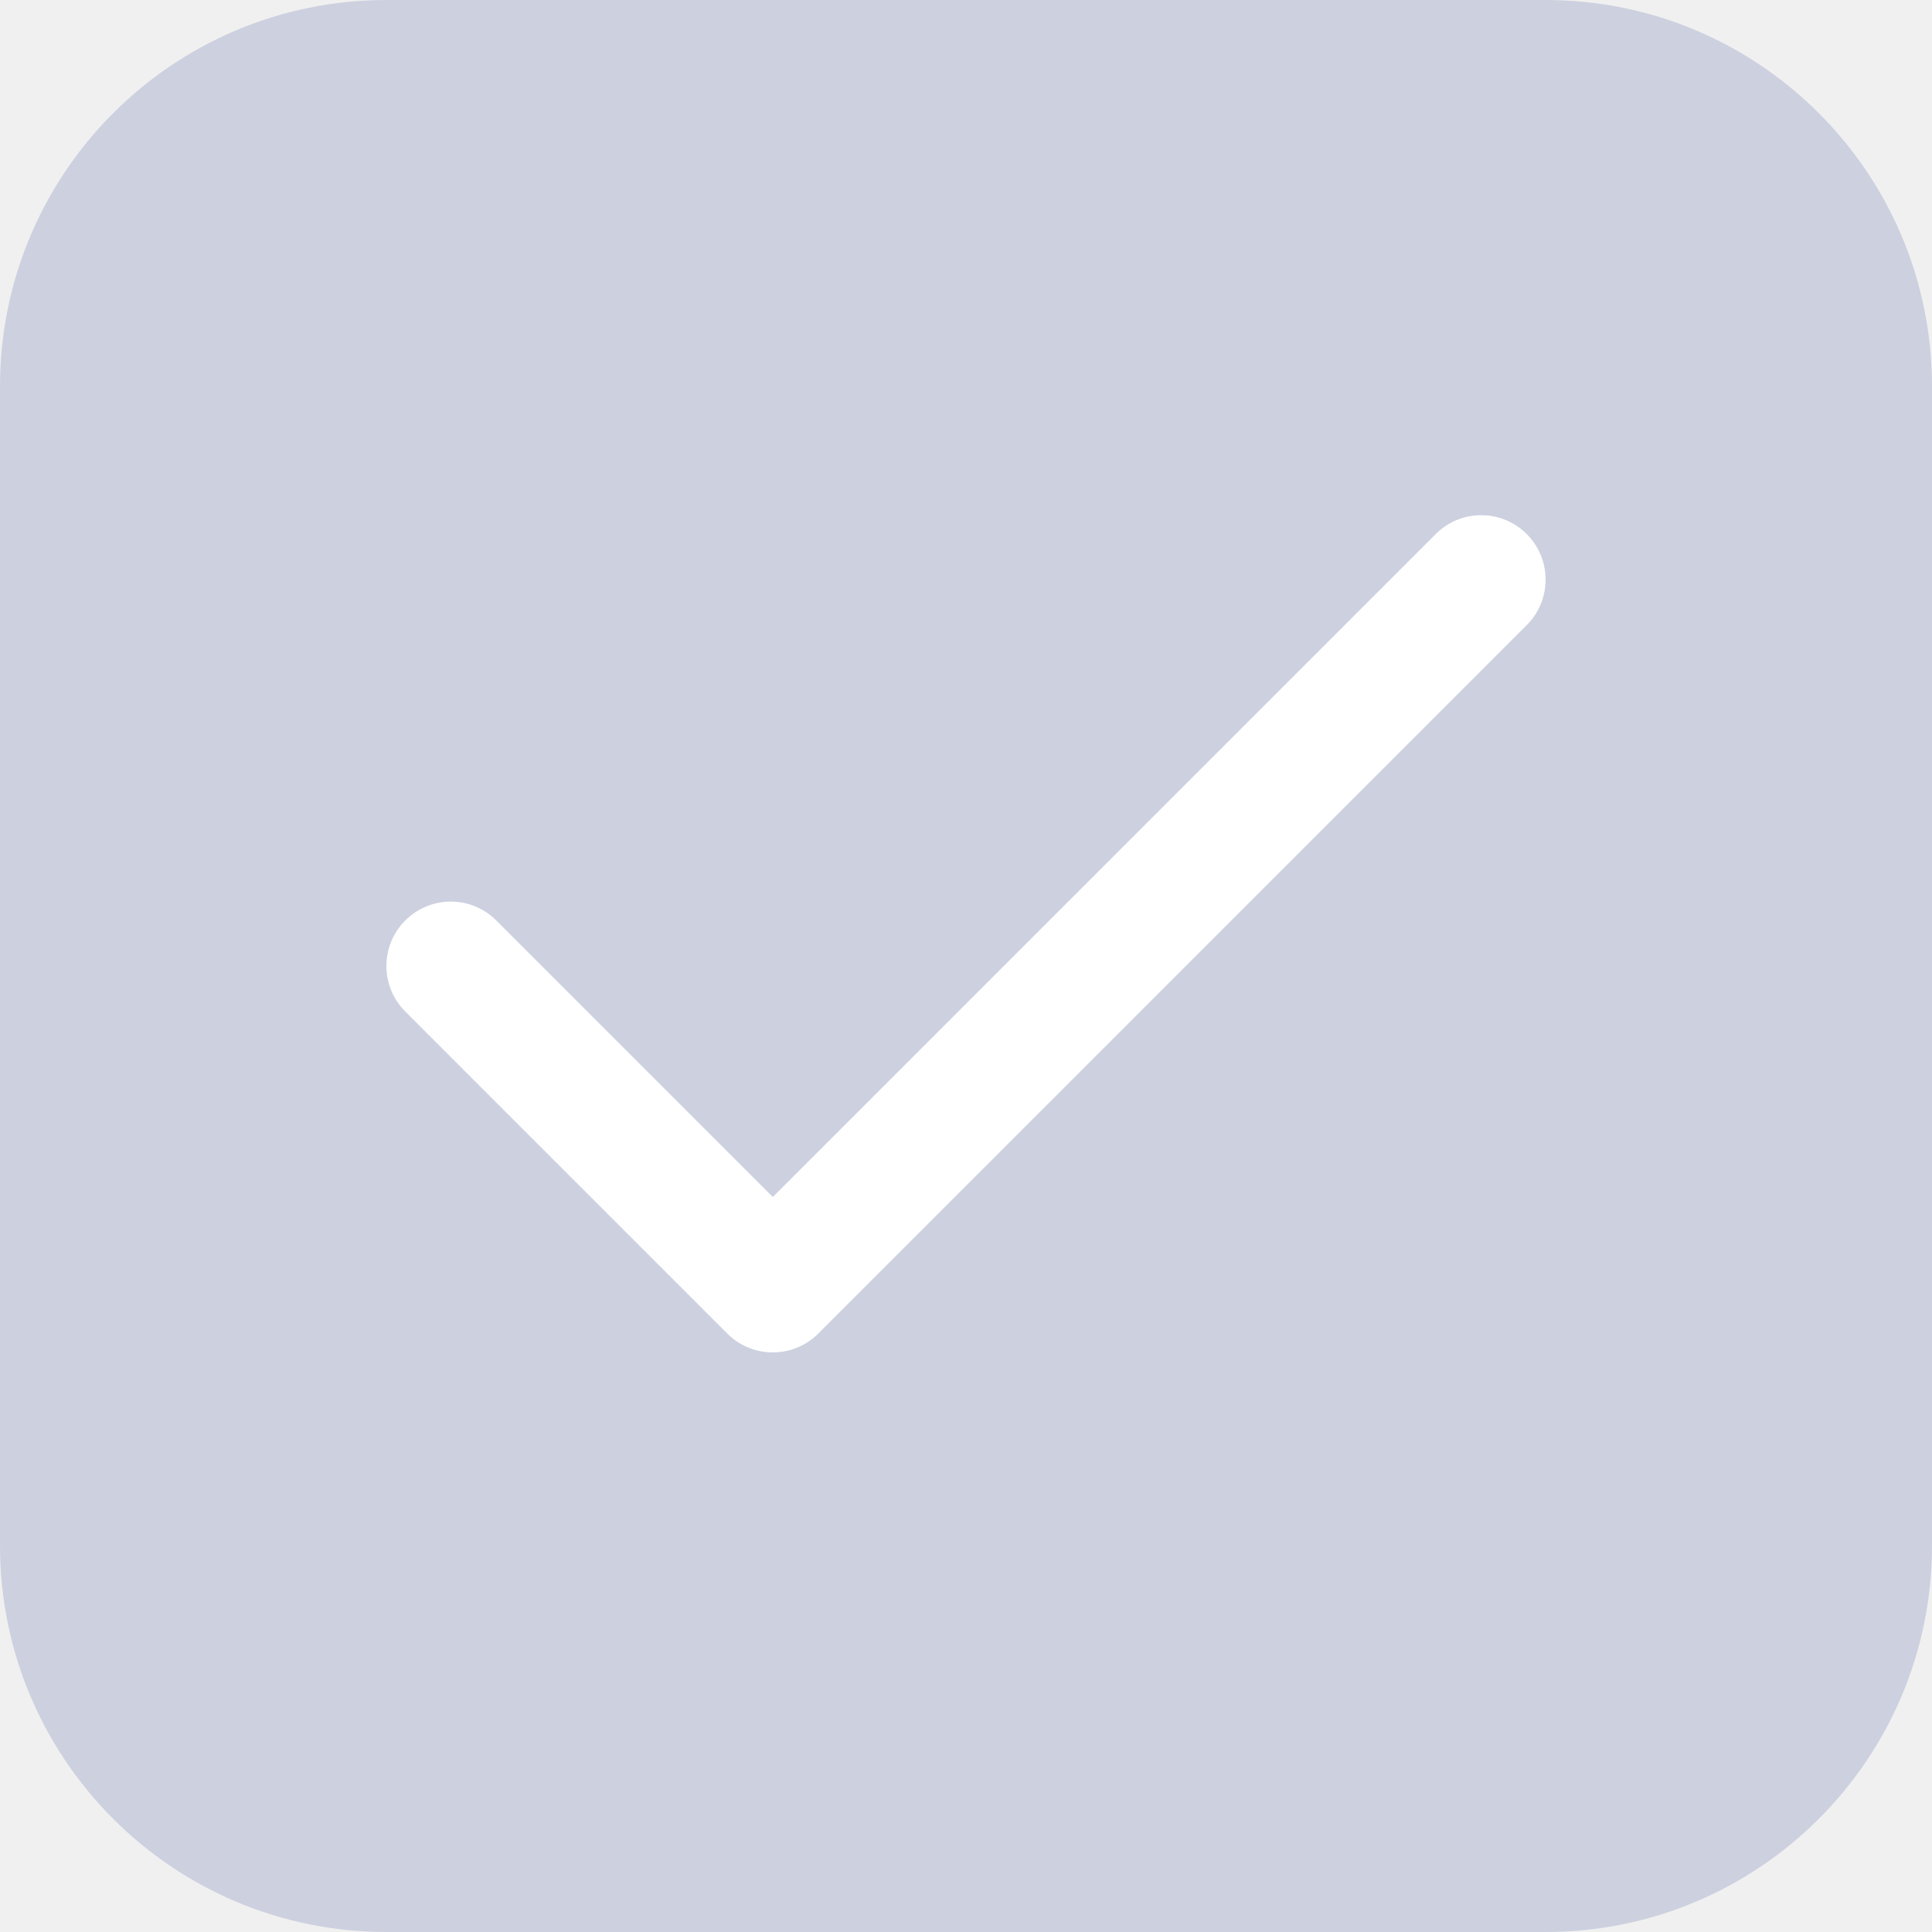
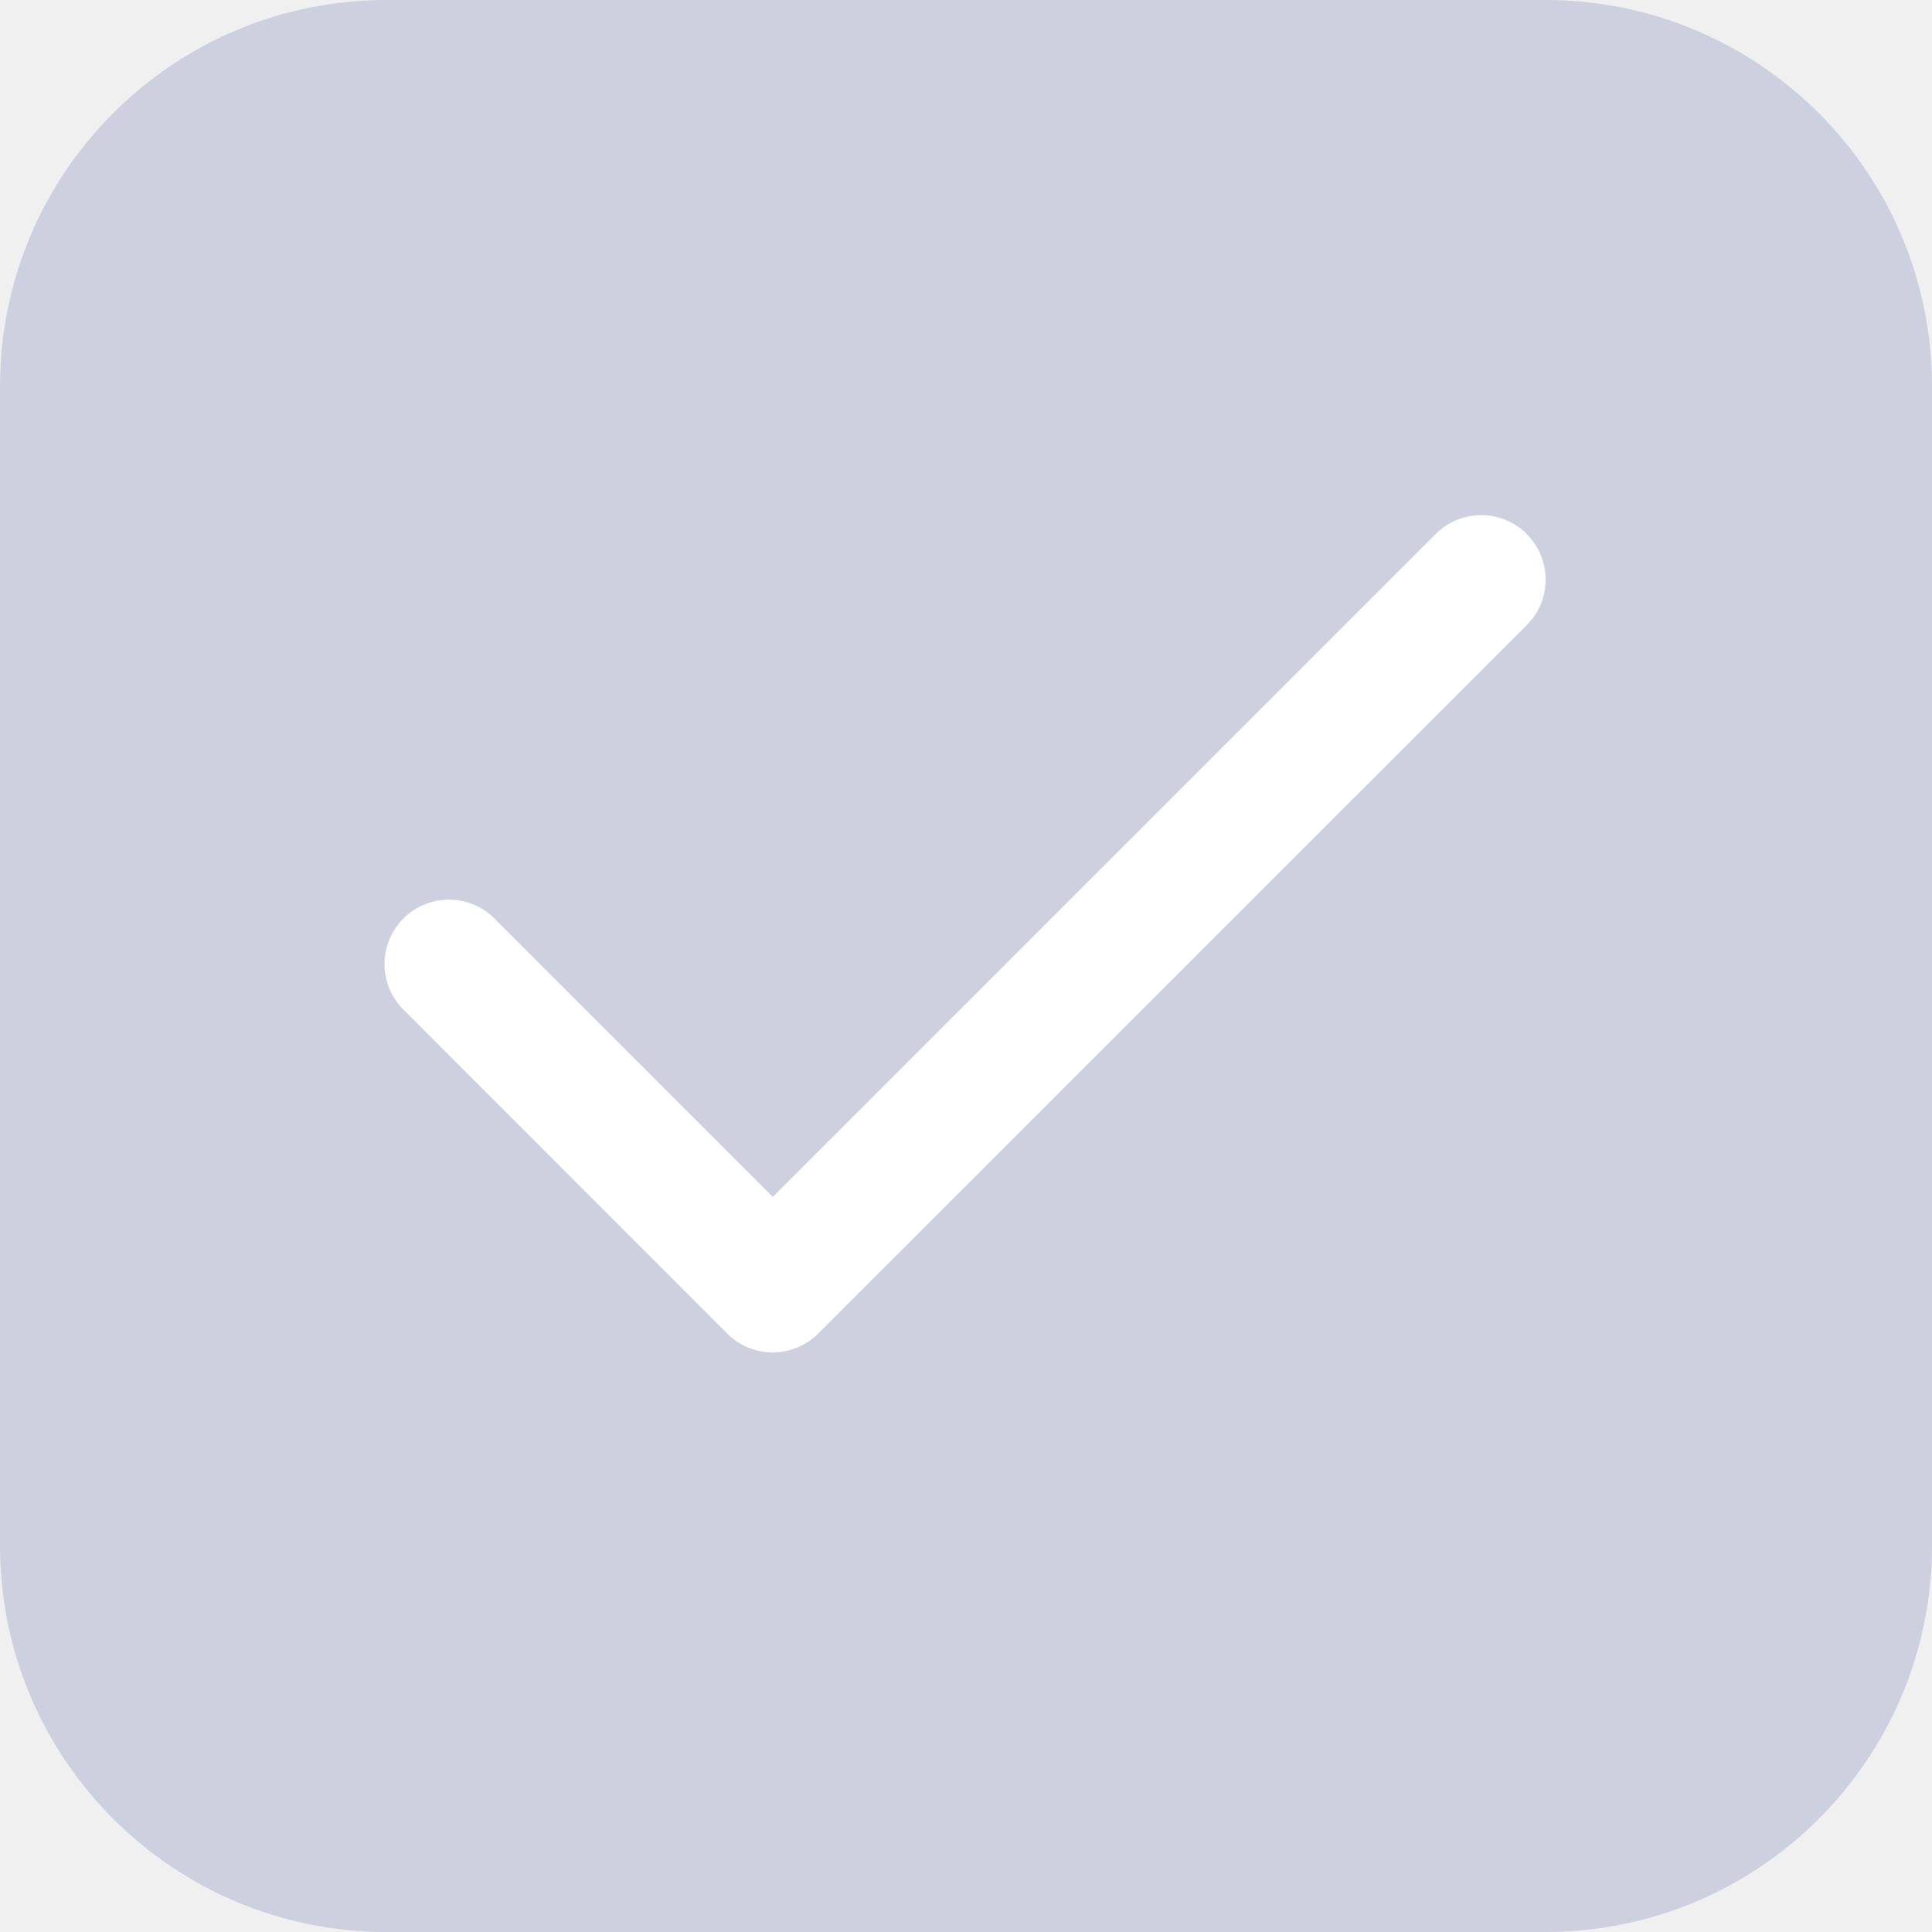
- <svg xmlns="http://www.w3.org/2000/svg" width="20" height="20" viewBox="0 0 20 20" fill="none">
-   <rect width="20" height="20" rx="4" fill="#CDD0DF" />
-   <path fill-rule="evenodd" clip-rule="evenodd" d="M15.805 5.529C16.065 5.789 16.065 6.211 15.805 6.471L8.471 13.805C8.211 14.065 7.789 14.065 7.529 13.805L4.195 10.471C3.935 10.211 3.935 9.789 4.195 9.529C4.456 9.268 4.878 9.268 5.138 9.529L8 12.391L14.862 5.529C15.122 5.268 15.544 5.268 15.805 5.529Z" fill="white" />
+ <svg xmlns="http://www.w3.org/2000/svg" width="20" height="20" fill="none">
+   <rect width="20" height="20" fill="#CDD0DF" rx="4" />
+   <path fill="#fff" fill-rule="evenodd" d="M15.805 5.529c.26.26.26.682 0 .942L8.47 13.805a.667.667 0 0 1-.942 0L4.195 10.47a.667.667 0 1 1 .943-.942L8 12.39l6.862-6.862c.26-.26.682-.26.943 0Z" clip-rule="evenodd" />
</svg>
